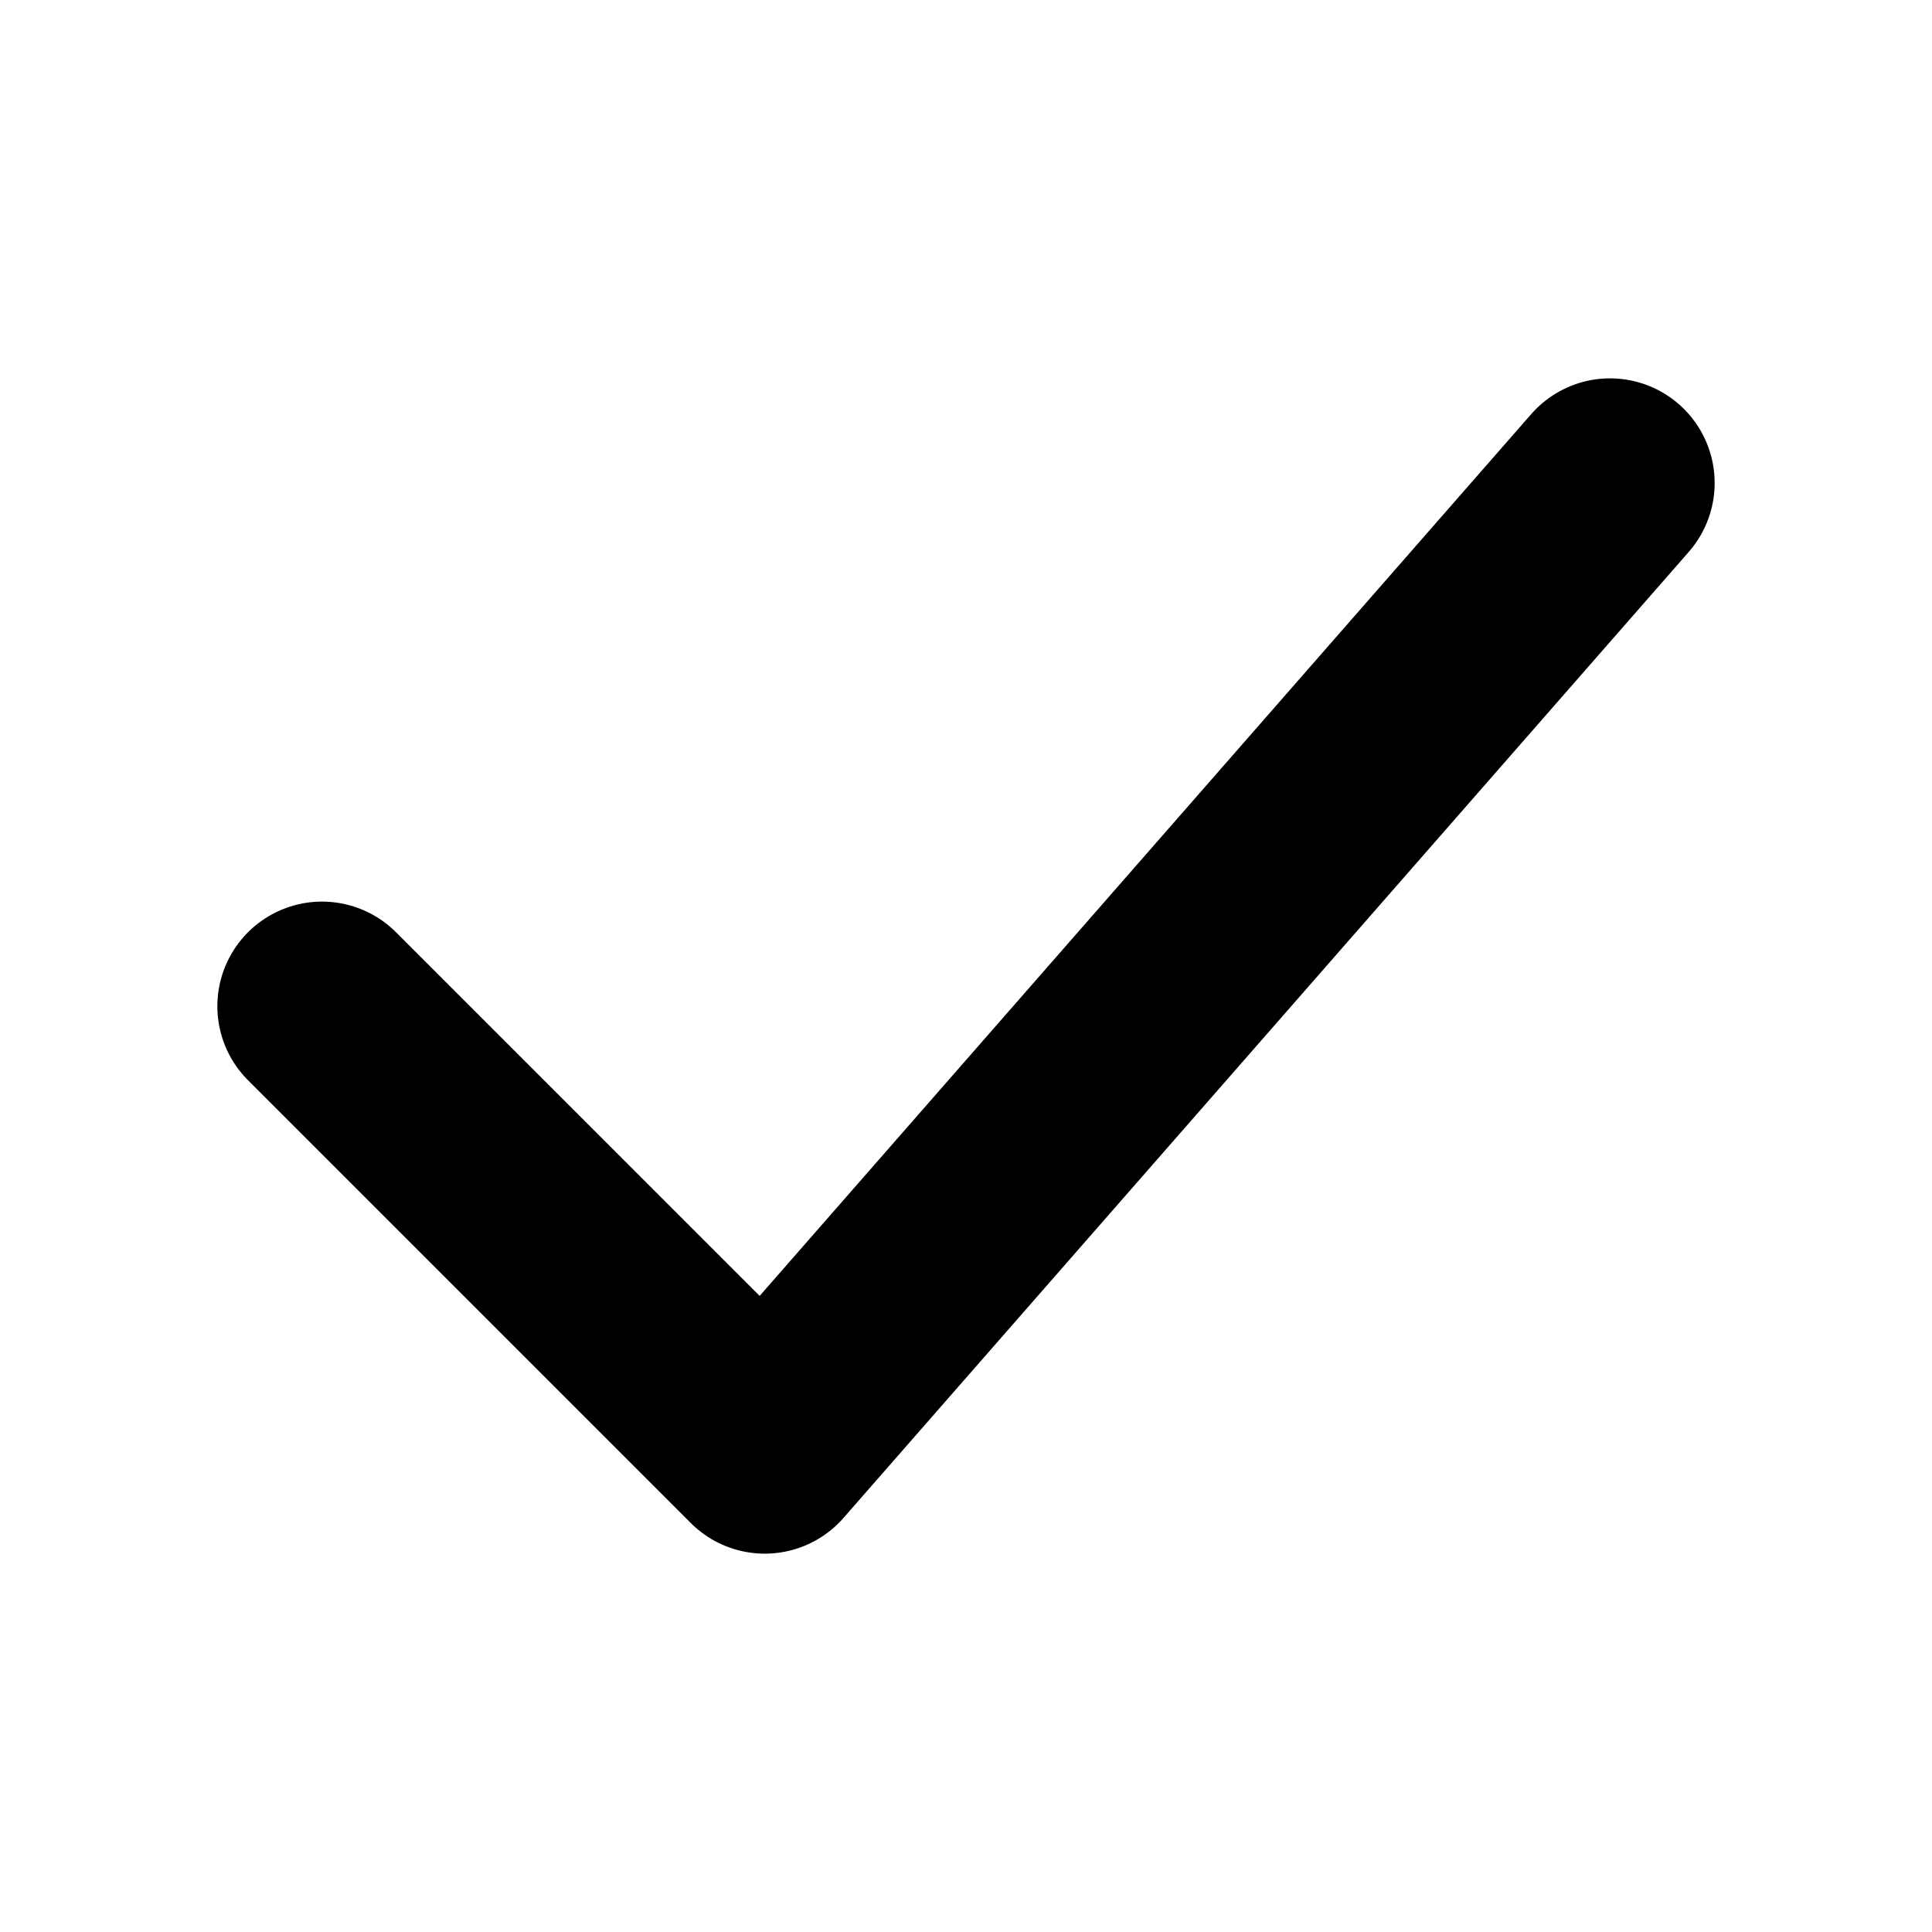
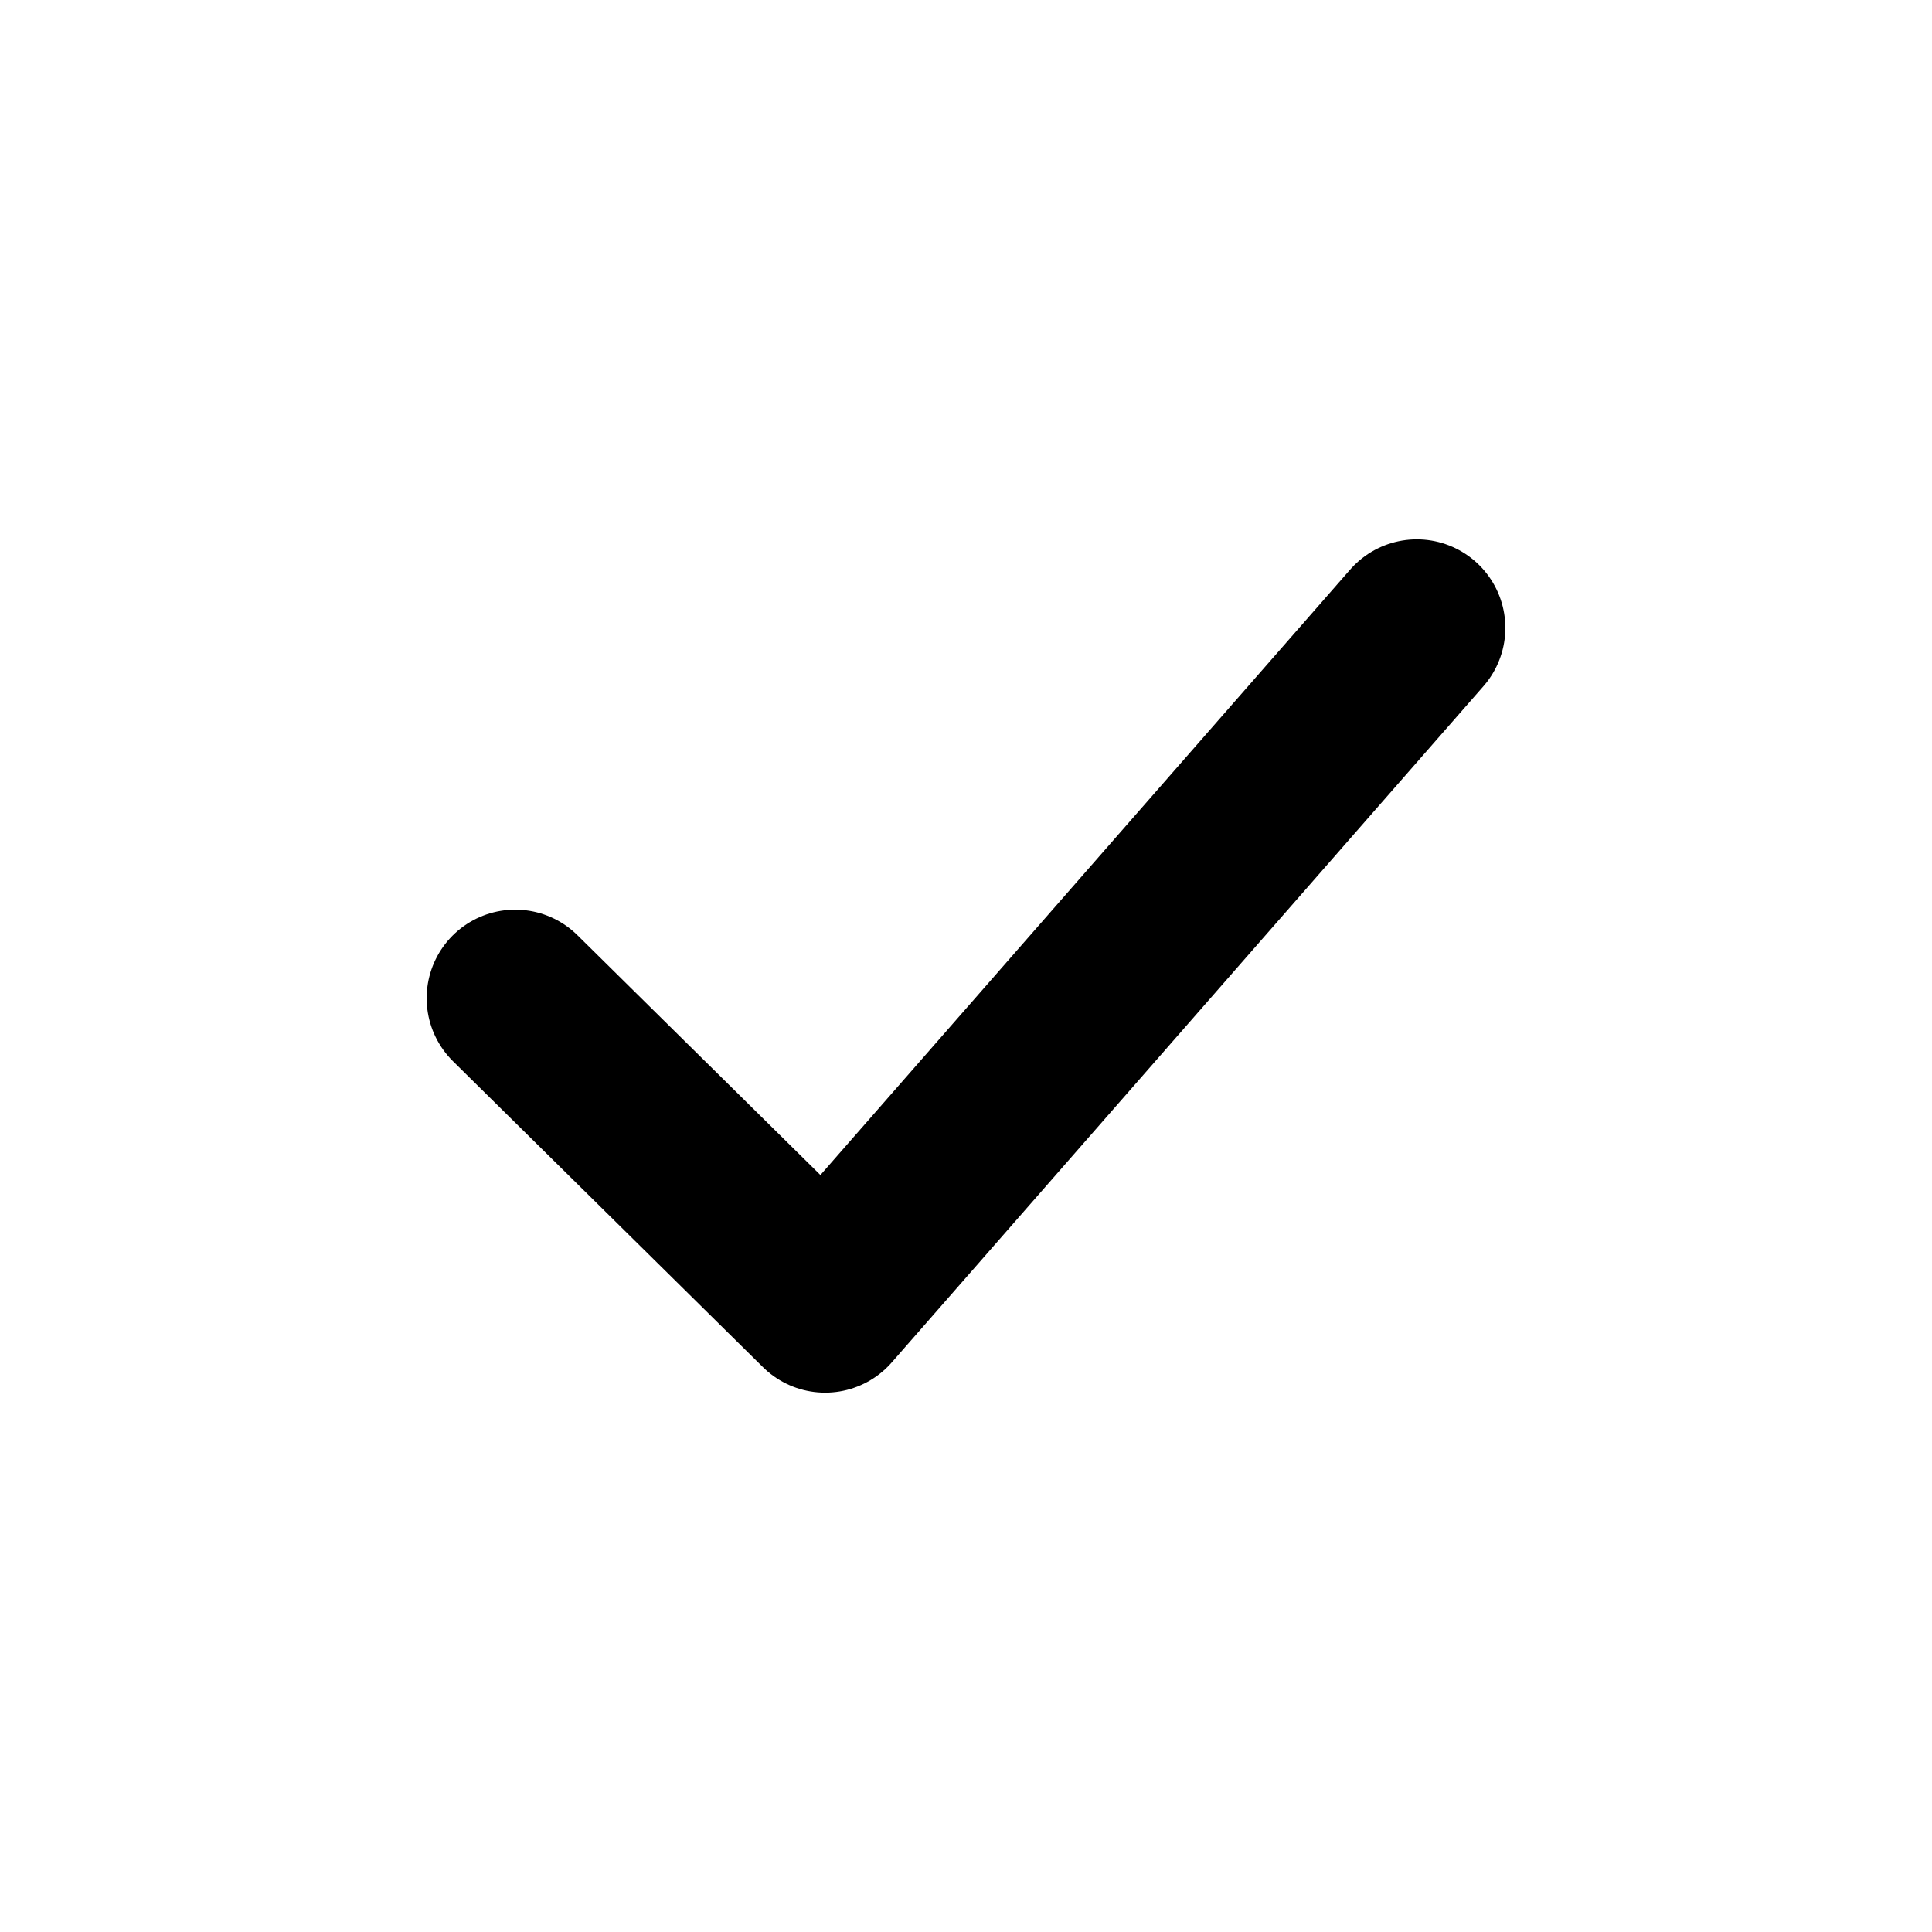
<svg xmlns="http://www.w3.org/2000/svg" viewBox="0 0 24 24" fill="none">
-   <path d="M4 12.5 L9.5 18 L20 6" stroke="currentColor" stroke-width="2.6" stroke-linecap="round" stroke-linejoin="round" />
+   <path d="M6.4 12.4 L10.25 16.2 L17.6 7.8" stroke="currentColor" stroke-width="2.2" stroke-linecap="round" stroke-linejoin="round" />
</svg>
